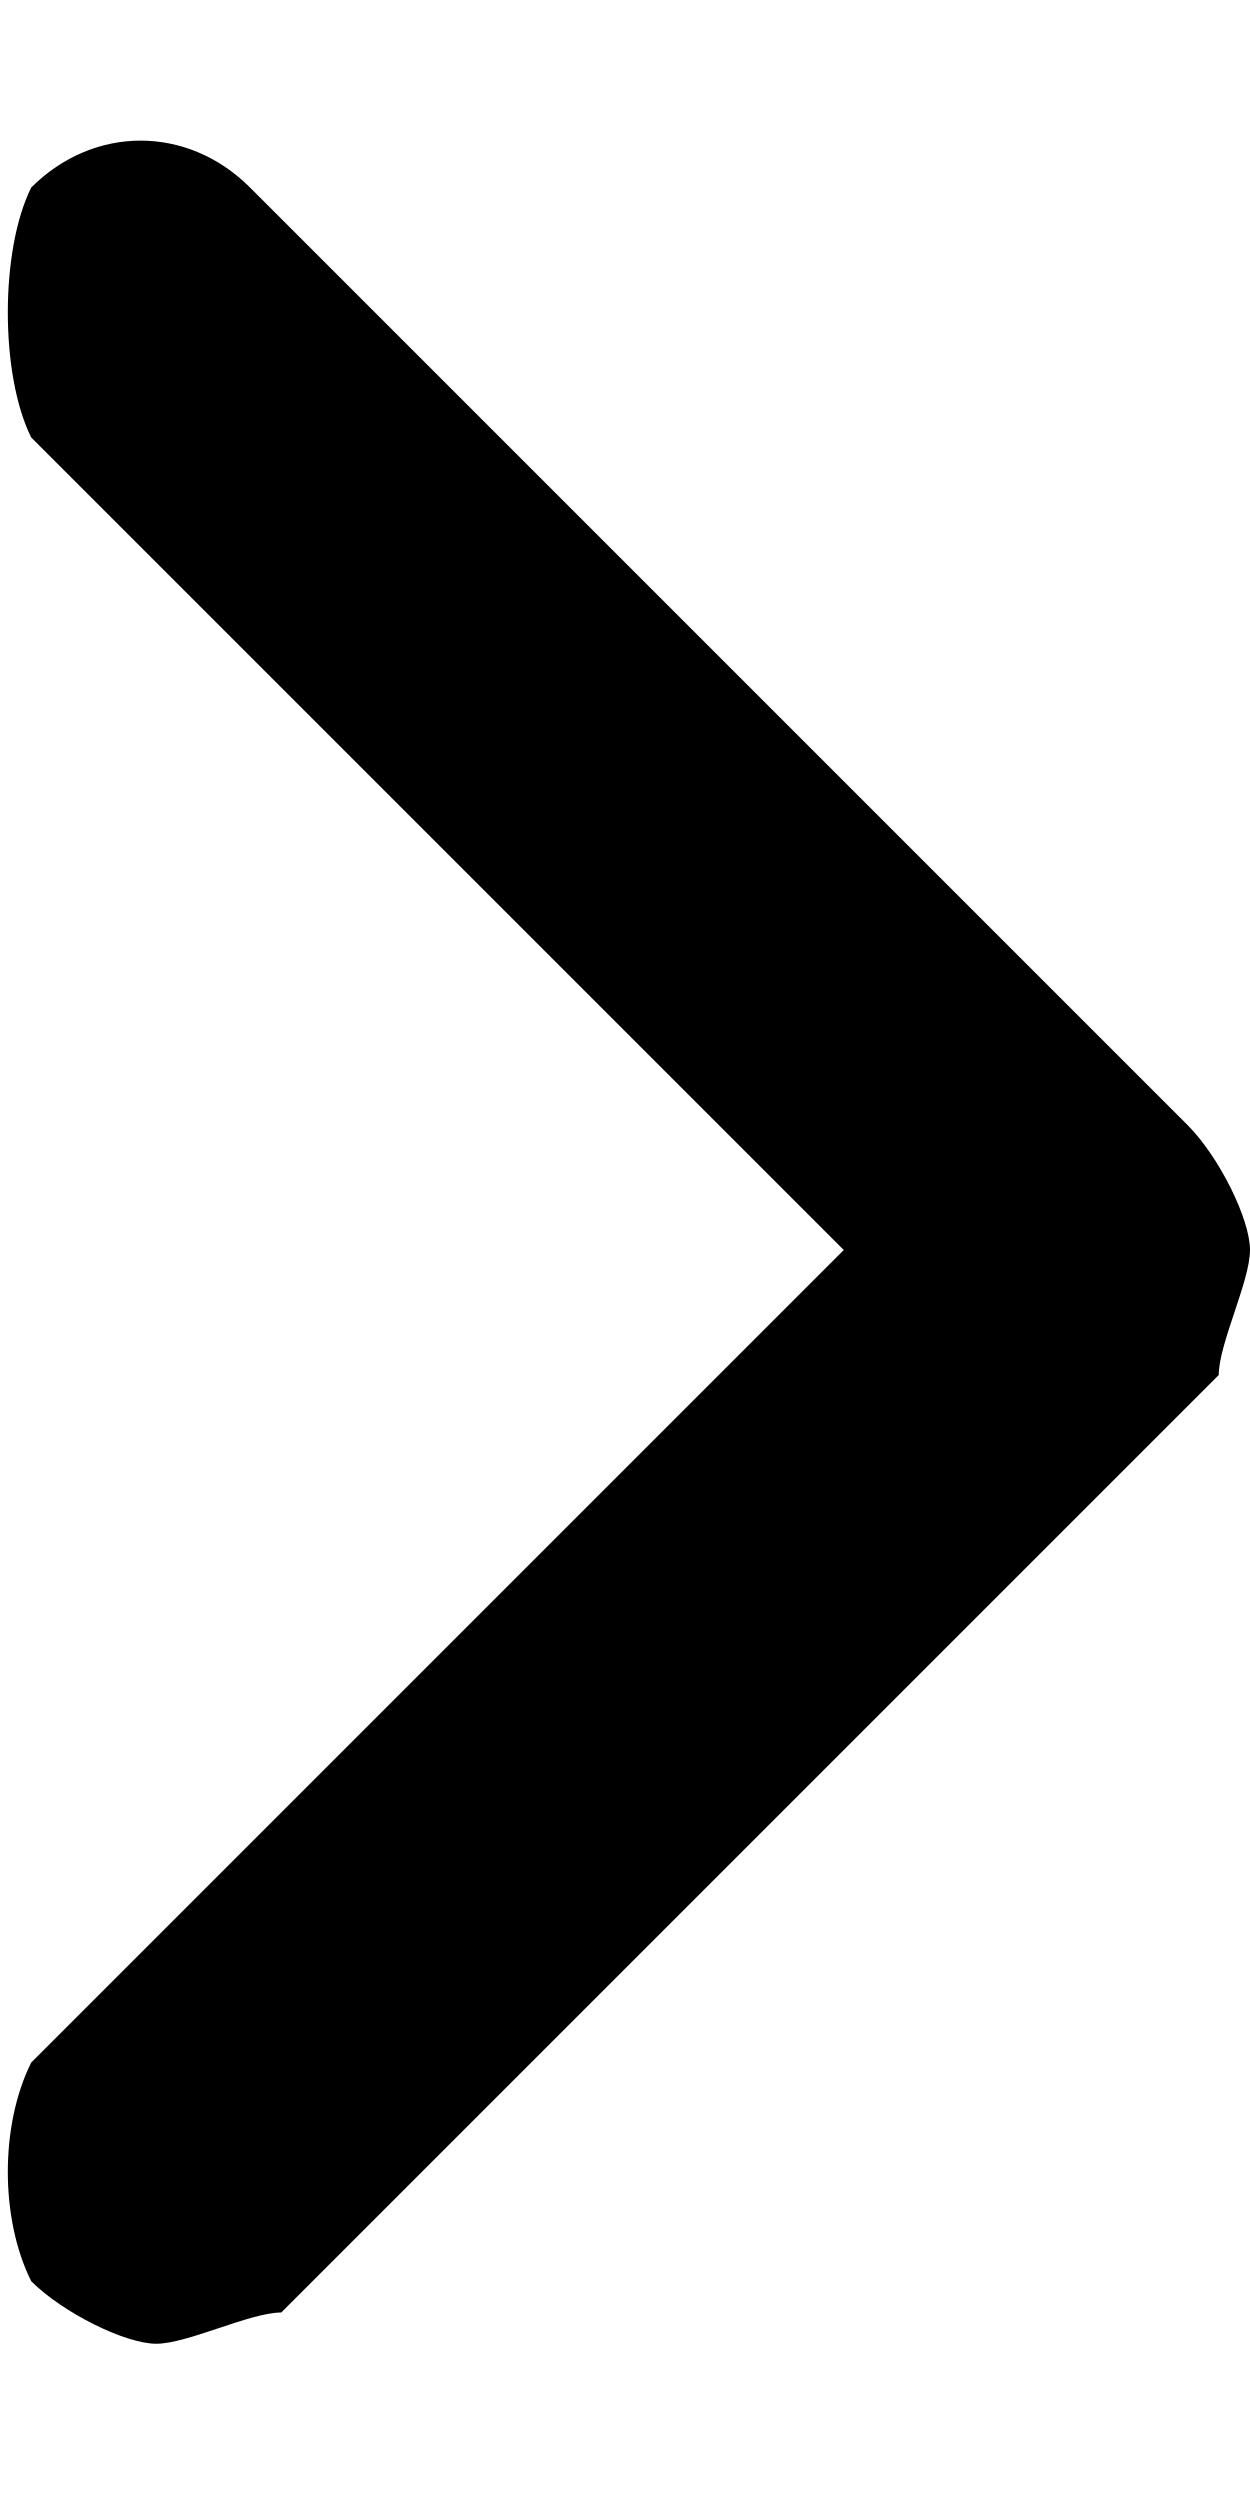
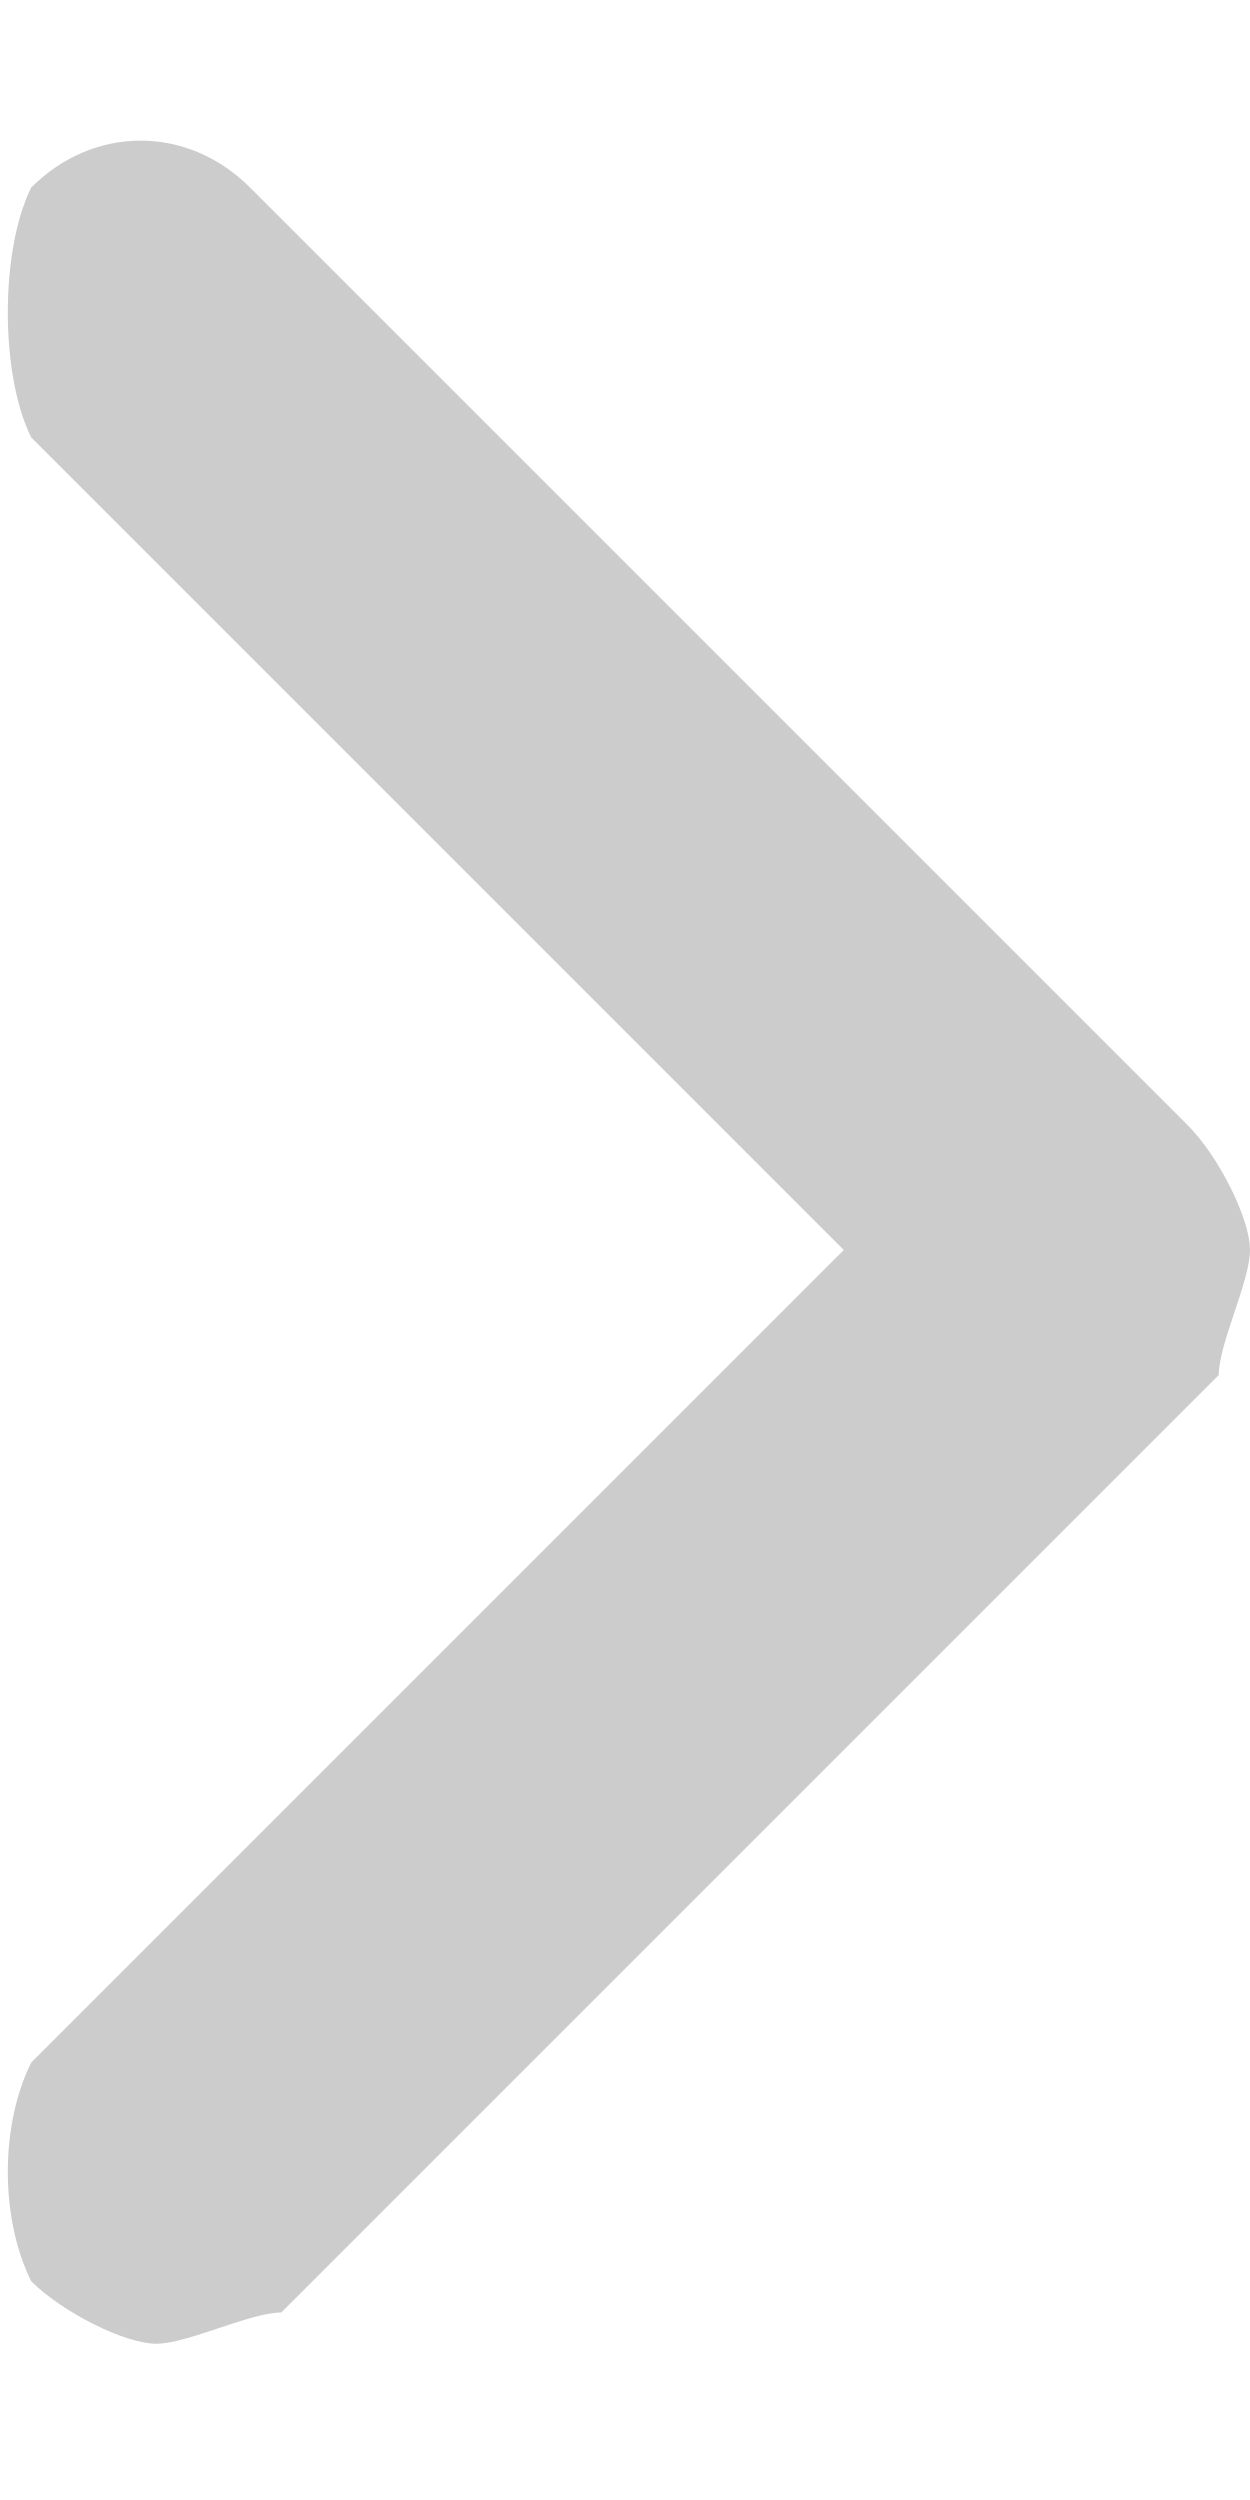
<svg xmlns="http://www.w3.org/2000/svg" width="4" height="8" fill="none">
-   <path fill="#000" d="m3.8 3.6-3-3C.6.4.3.4.1.6c-.1.2-.1.6 0 .8L2.7 4 .1 6.6c-.1.2-.1.5 0 .7.1.1.3.2.4.2.1 0 .3-.1.4-.1l3-3c0-.1.1-.3.1-.4 0-.1-.1-.3-.2-.4Z" />
+   <path fill="#cccccc" d="m3.8 3.6-3-3C.6.4.3.4.1.6c-.1.2-.1.6 0 .8L2.7 4 .1 6.6c-.1.2-.1.5 0 .7.1.1.3.2.4.2.1 0 .3-.1.4-.1l3-3c0-.1.1-.3.1-.4 0-.1-.1-.3-.2-.4Z" />
</svg>
